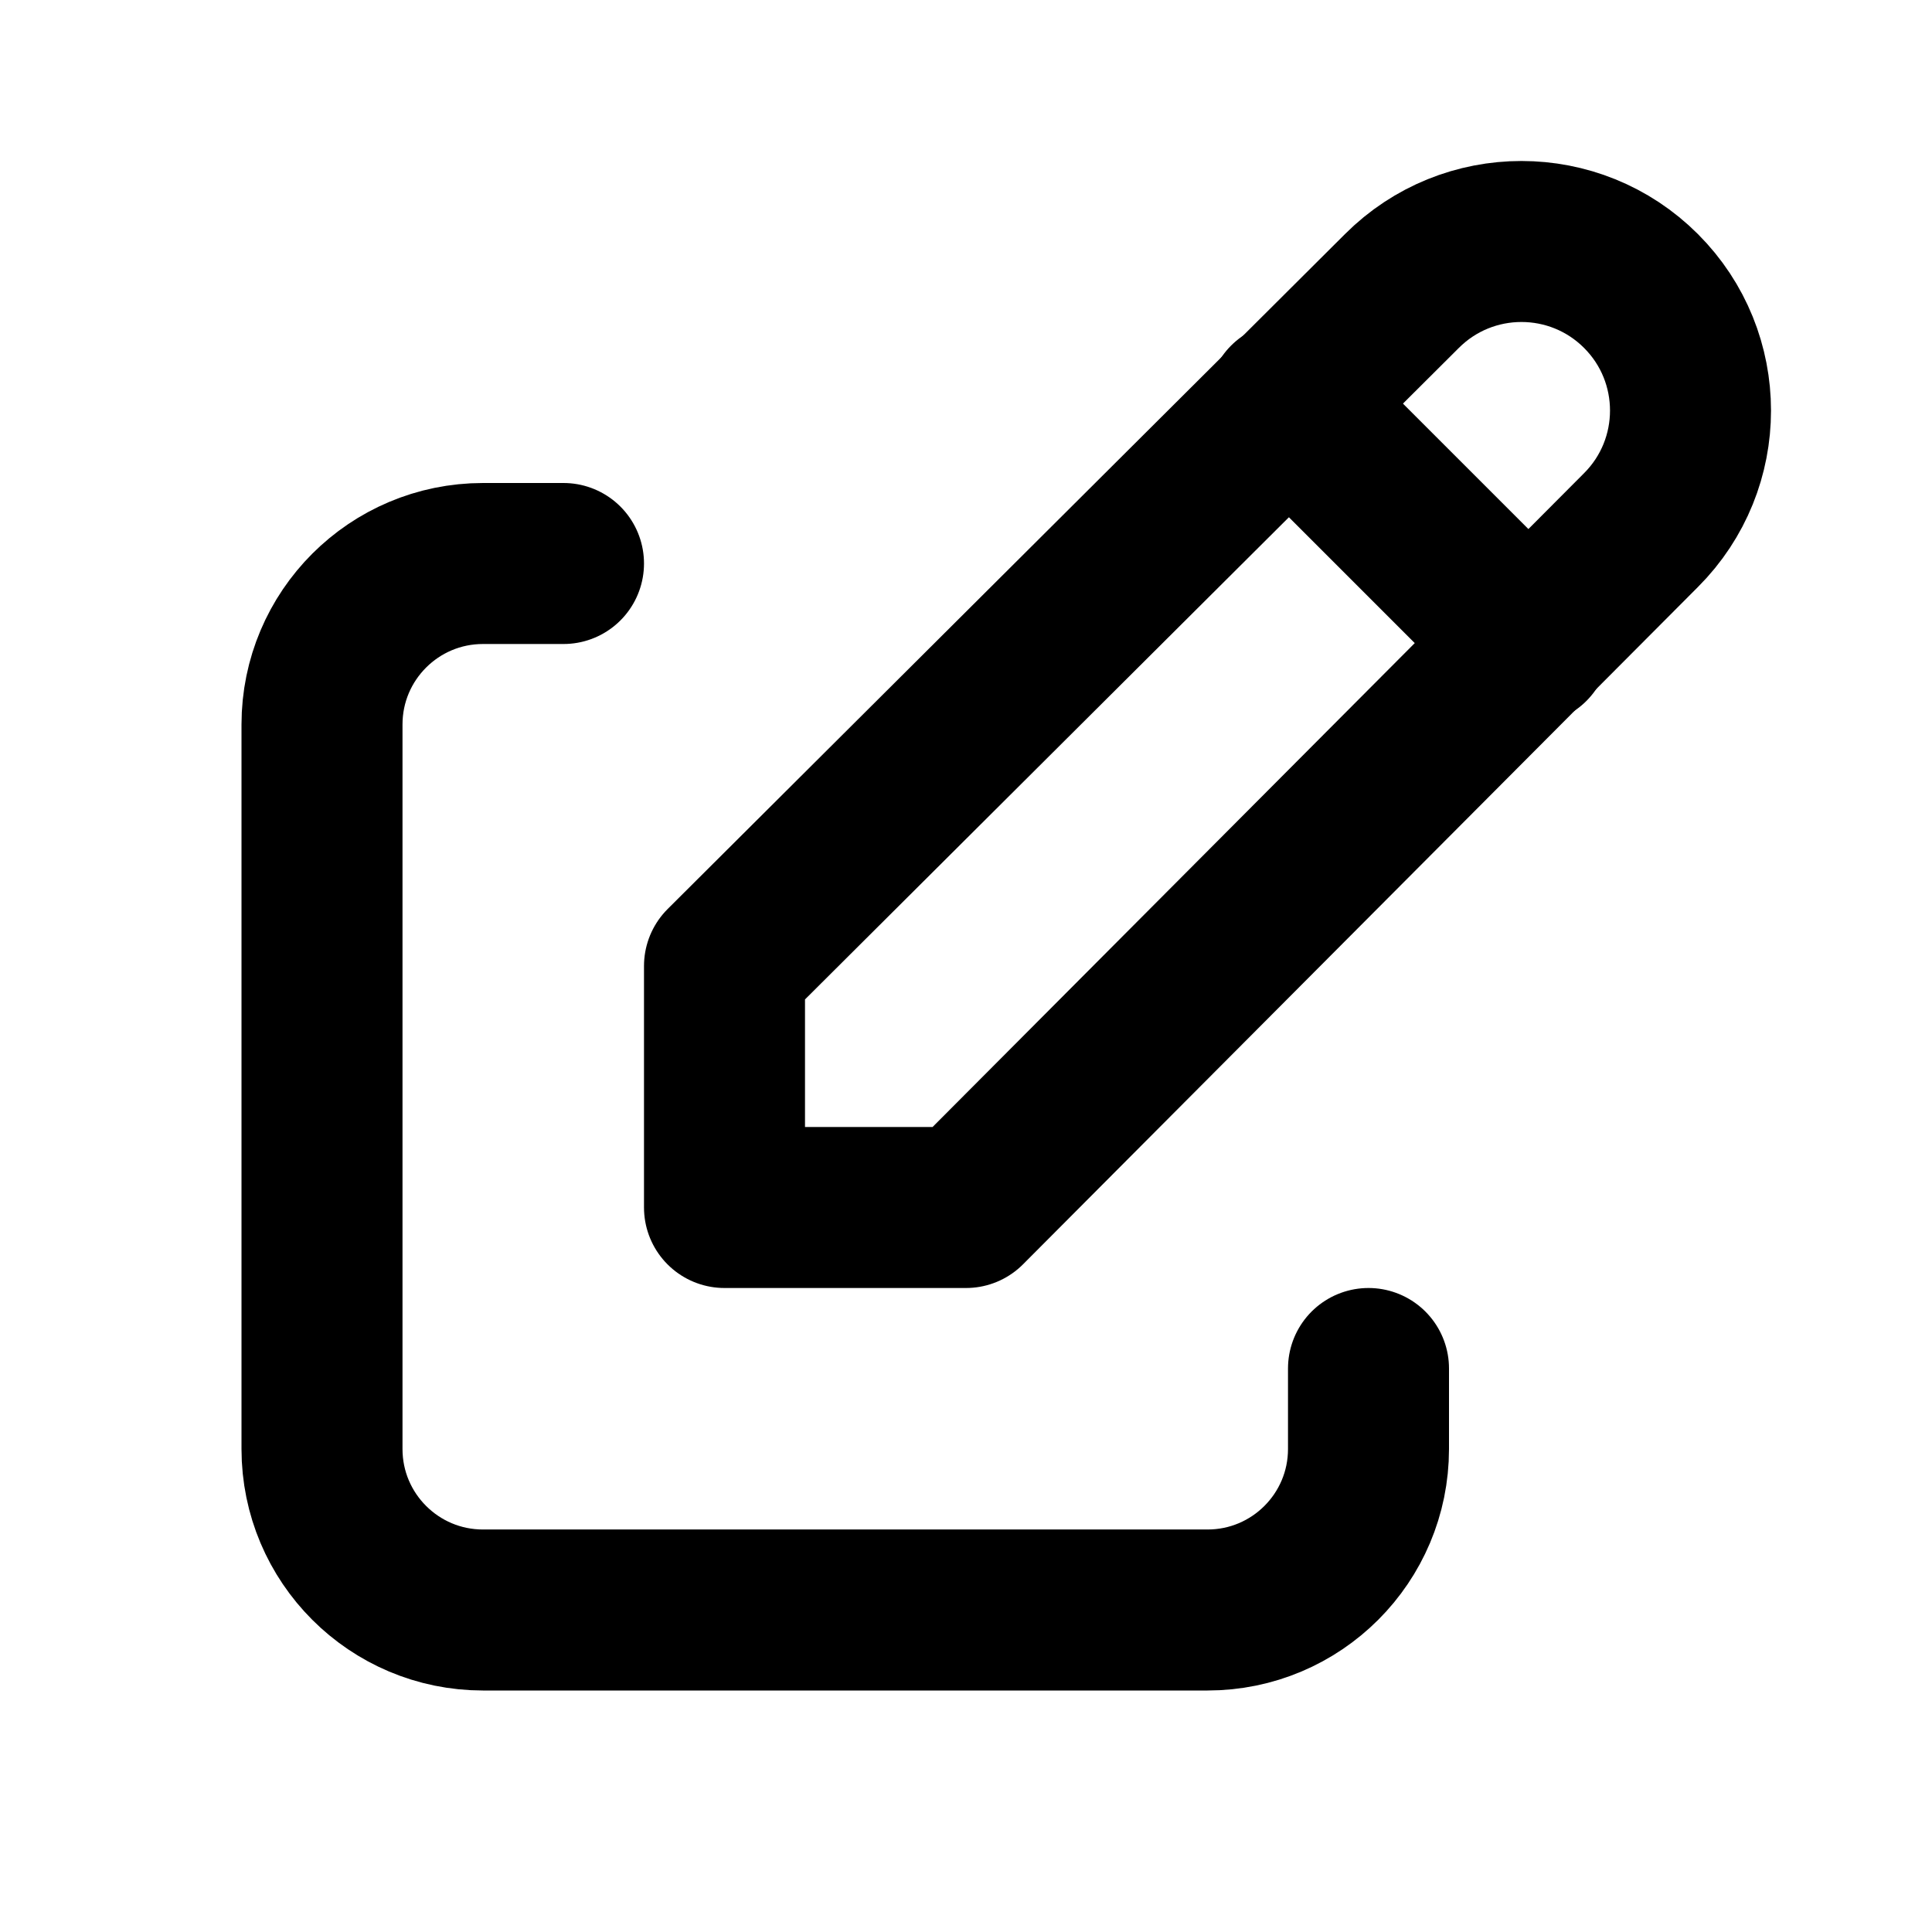
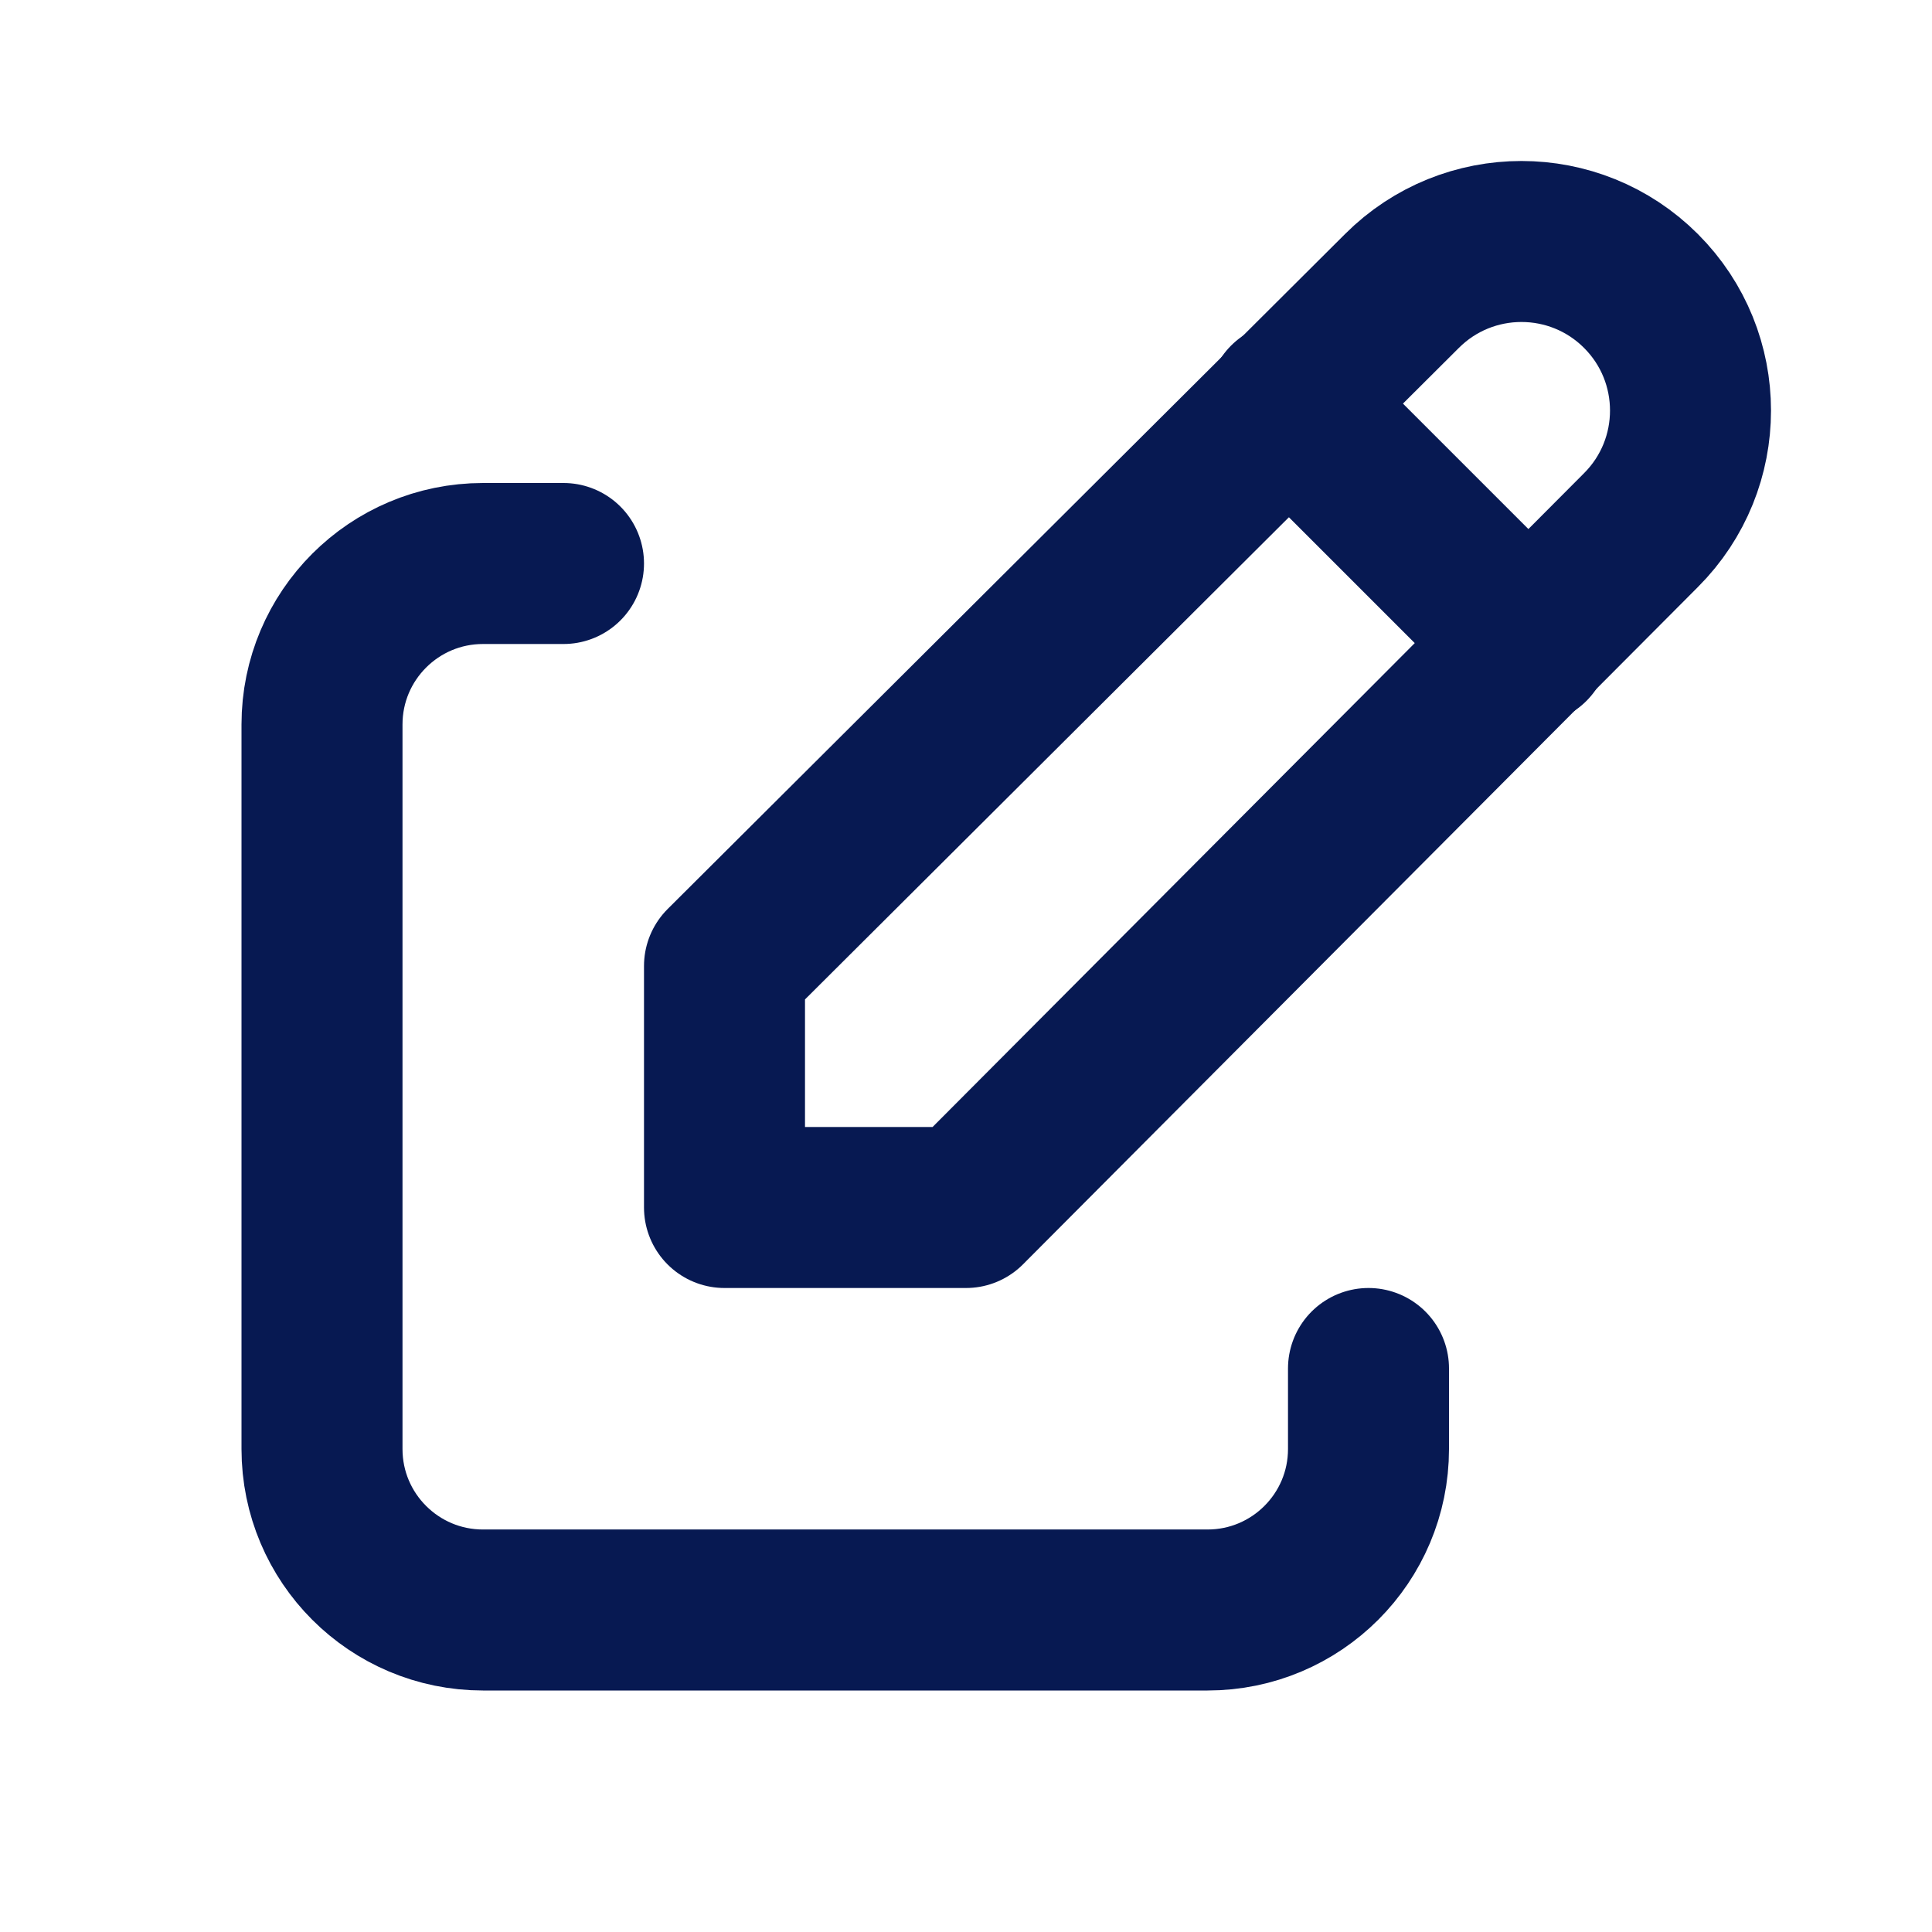
- <svg xmlns="http://www.w3.org/2000/svg" width="24" height="24" viewBox="0 0 24 24" fill="none" stroke="currentColor" stroke-width="2" stroke-linecap="round" stroke-linejoin="round" class="icon icon-tabler icons-tabler-outline icon-tabler-edit">
+ <svg xmlns="http://www.w3.org/2000/svg" width="24" height="24" viewBox="0 0 24 24" fill="none" stroke="#071952" stroke-width="2" stroke-linecap="round" stroke-linejoin="round" class="icon icon-tabler icons-tabler-outline icon-tabler-edit">
  <path stroke="none" d="M0 0h24v24H0z" fill="none" />
  <path d="M7 7h-1a2 2 0 0 0 -2 2v9a2 2 0 0 0 2 2h9a2 2 0 0 0 2 -2v-1" />
  <path d="M20.385 6.585a2.1 2.1 0 0 0 -2.97 -2.97l-8.415 8.385v3h3l8.385 -8.415z" />
  <path d="M16 5l3 3" />
</svg>
